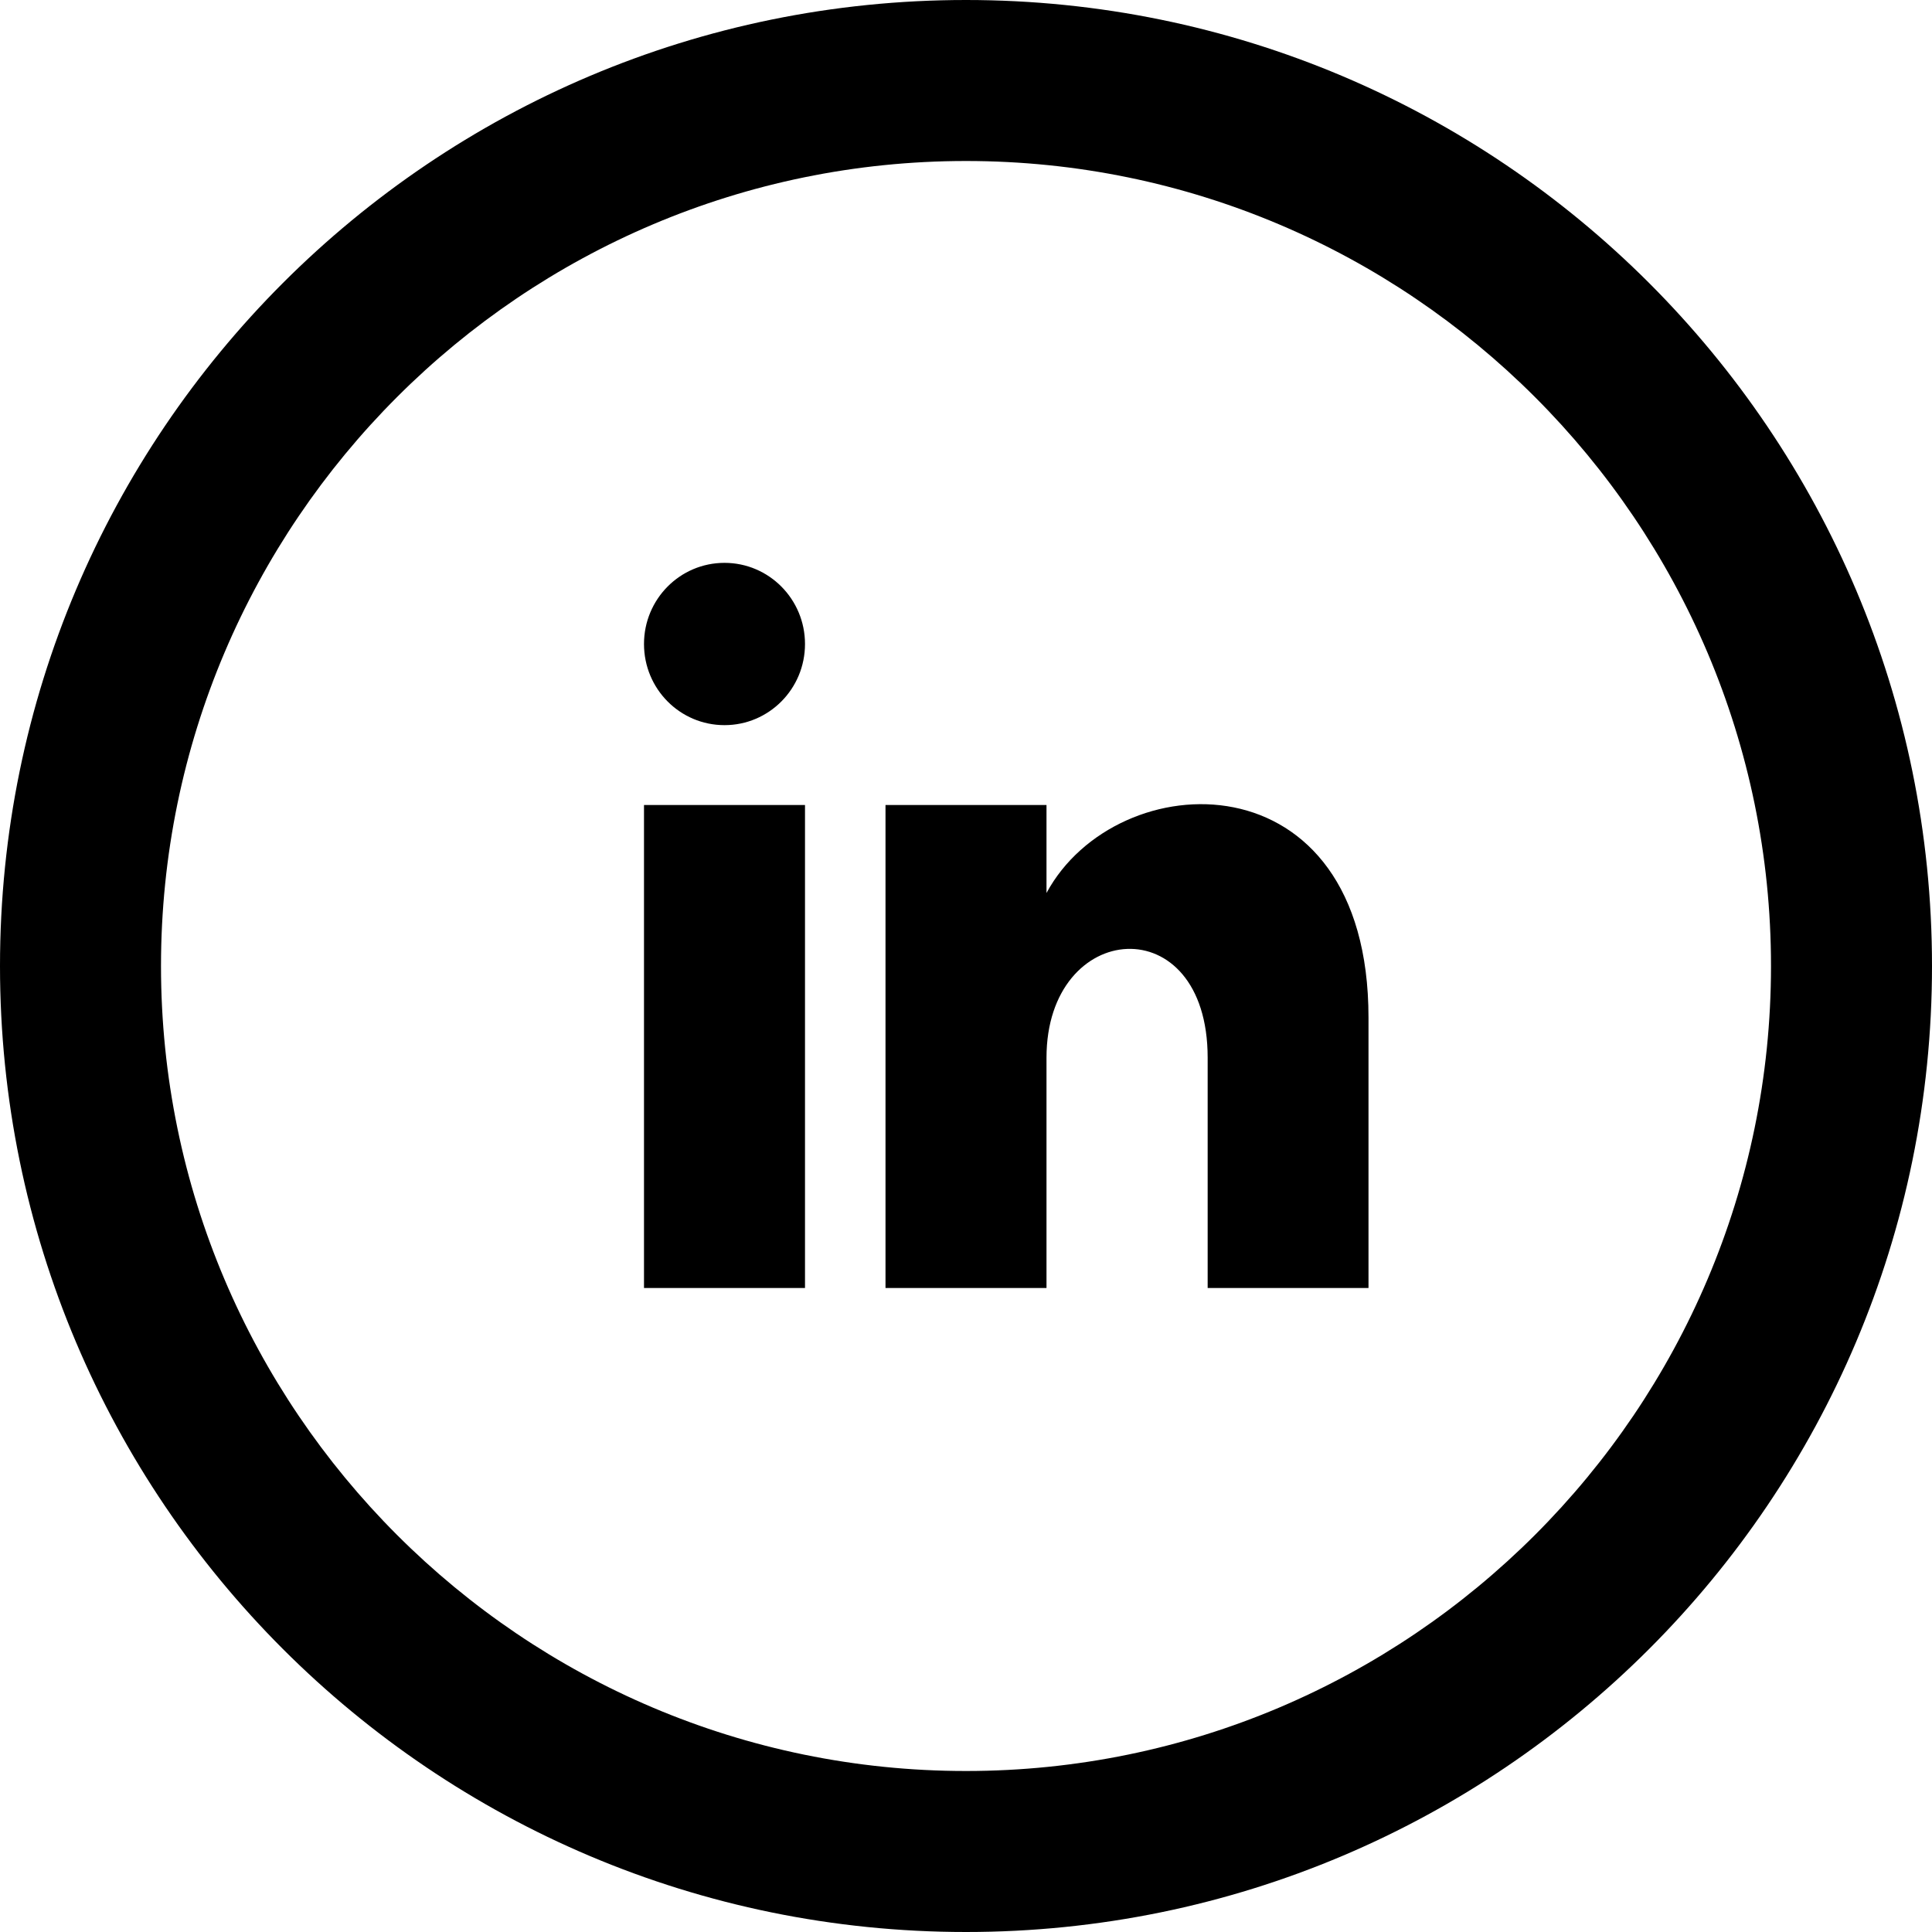
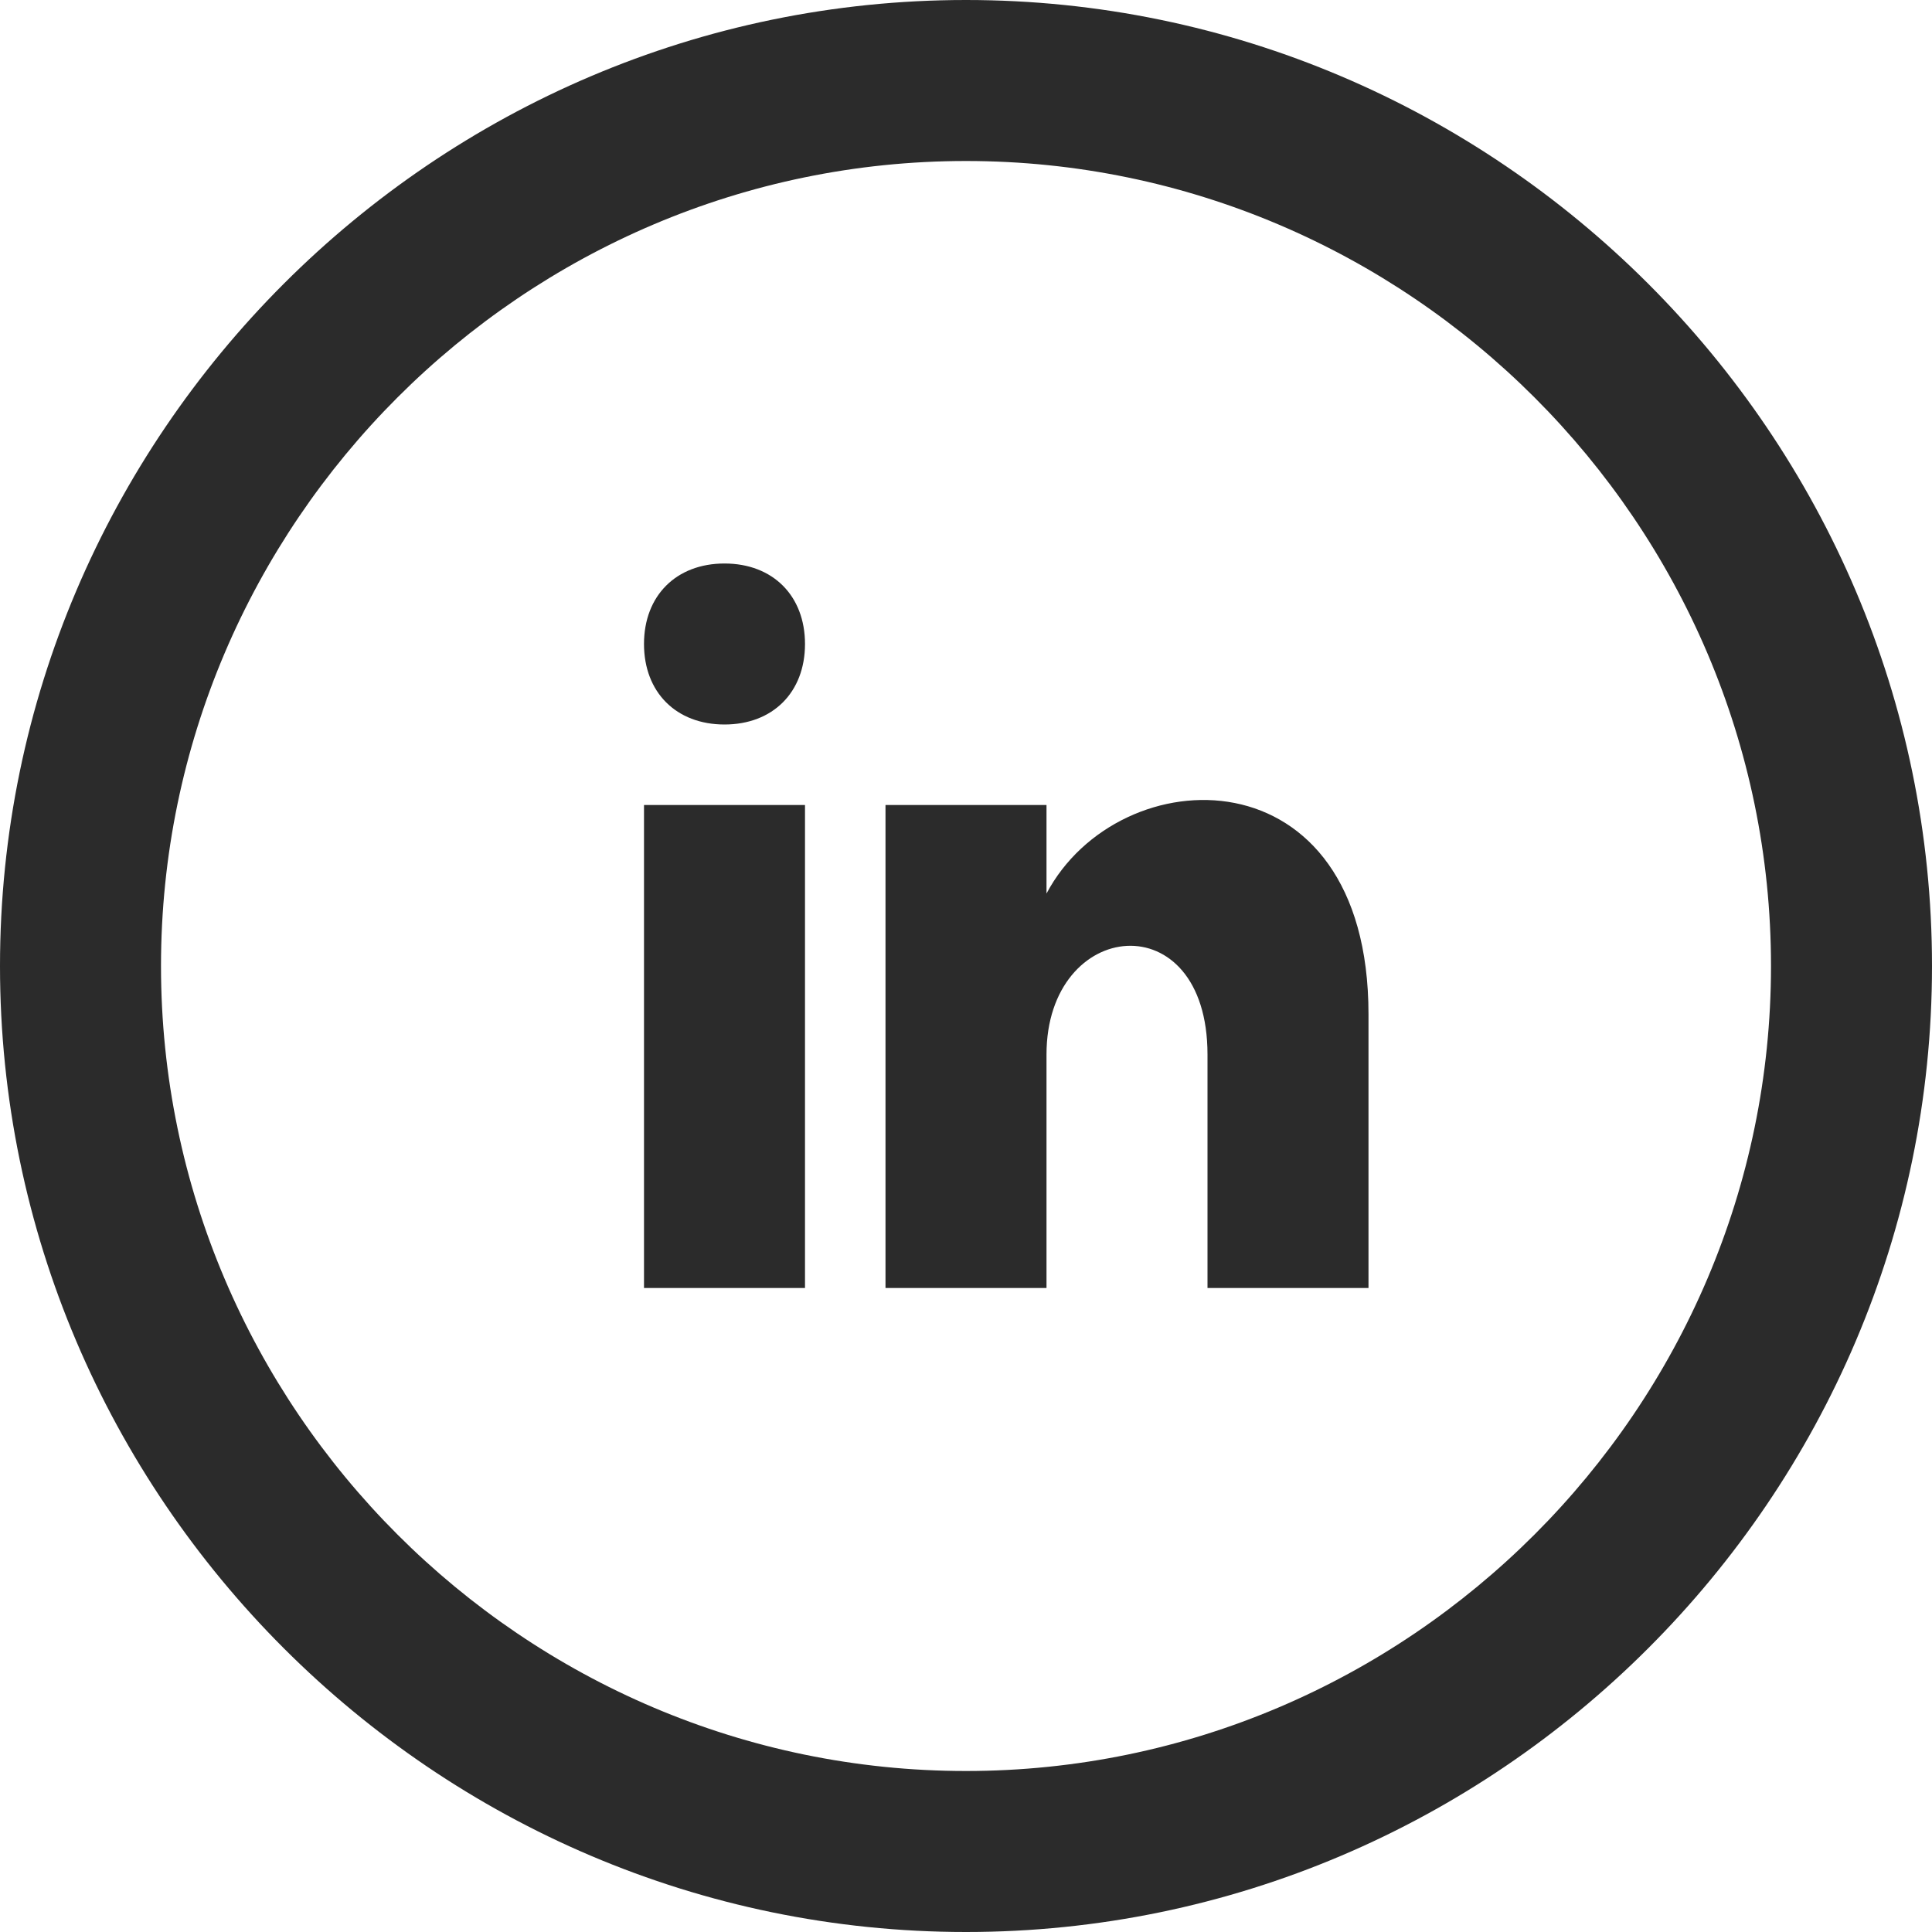
- <svg xmlns="http://www.w3.org/2000/svg" width="24" height="24" viewBox="0 0 24 24">
-   <path d="M12 2c5.514 0 10 4.486 10 10s-4.486 10-10 10-10-4.486-10-10 4.486-10 10-10zm0-2c-6.627 0-12 5.373-12 12s5.373 12 12 12 12-5.373 12-12-5.373-12-12-12zm-2 8c0 .557-.447 1.008-1 1.008s-1-.45-1-1.008c0-.557.447-1.008 1-1.008s1 .452 1 1.008zm0 2h-2v6h2v-6zm3 0h-2v6h2v-2.861c0-1.722 2.002-1.881 2.002 0v2.861h1.998v-3.359c0-3.284-3.128-3.164-4-1.548v-1.093z" />
+ <svg xmlns="http://www.w3.org/2000/svg" version="1.1" id="Слой_1" x="0px" y="0px" viewBox="0 0 24 24" style="enable-background:new 0 0 24 24;" xml:space="preserve">
+   <style type="text/css">
+ 	.st0{fill:#2B2B2B;}
+ </style>
+   <path class="st0" d="M12,2c5.5,0,10,4.5,10,10s-4.5,10-10,10S2,17.5,2,12S6.5,2,12,2z M12,0C5.4,0,0,5.4,0,12s5.4,12,12,12  s12-5.4,12-12S18.6,0,12,0z M10,8c0,0.6-0.4,1-1,1S8,8.6,8,8c0-0.6,0.4-1,1-1S10,7.4,10,8z M10,10H8v6h2V10z M13,10h-2v6h2v-2.9  c0-1.7,2-1.9,2,0V16h2v-3.4c0-3.3-3.1-3.2-4-1.5C13,11.1,13,10,13,10z" />
</svg>
